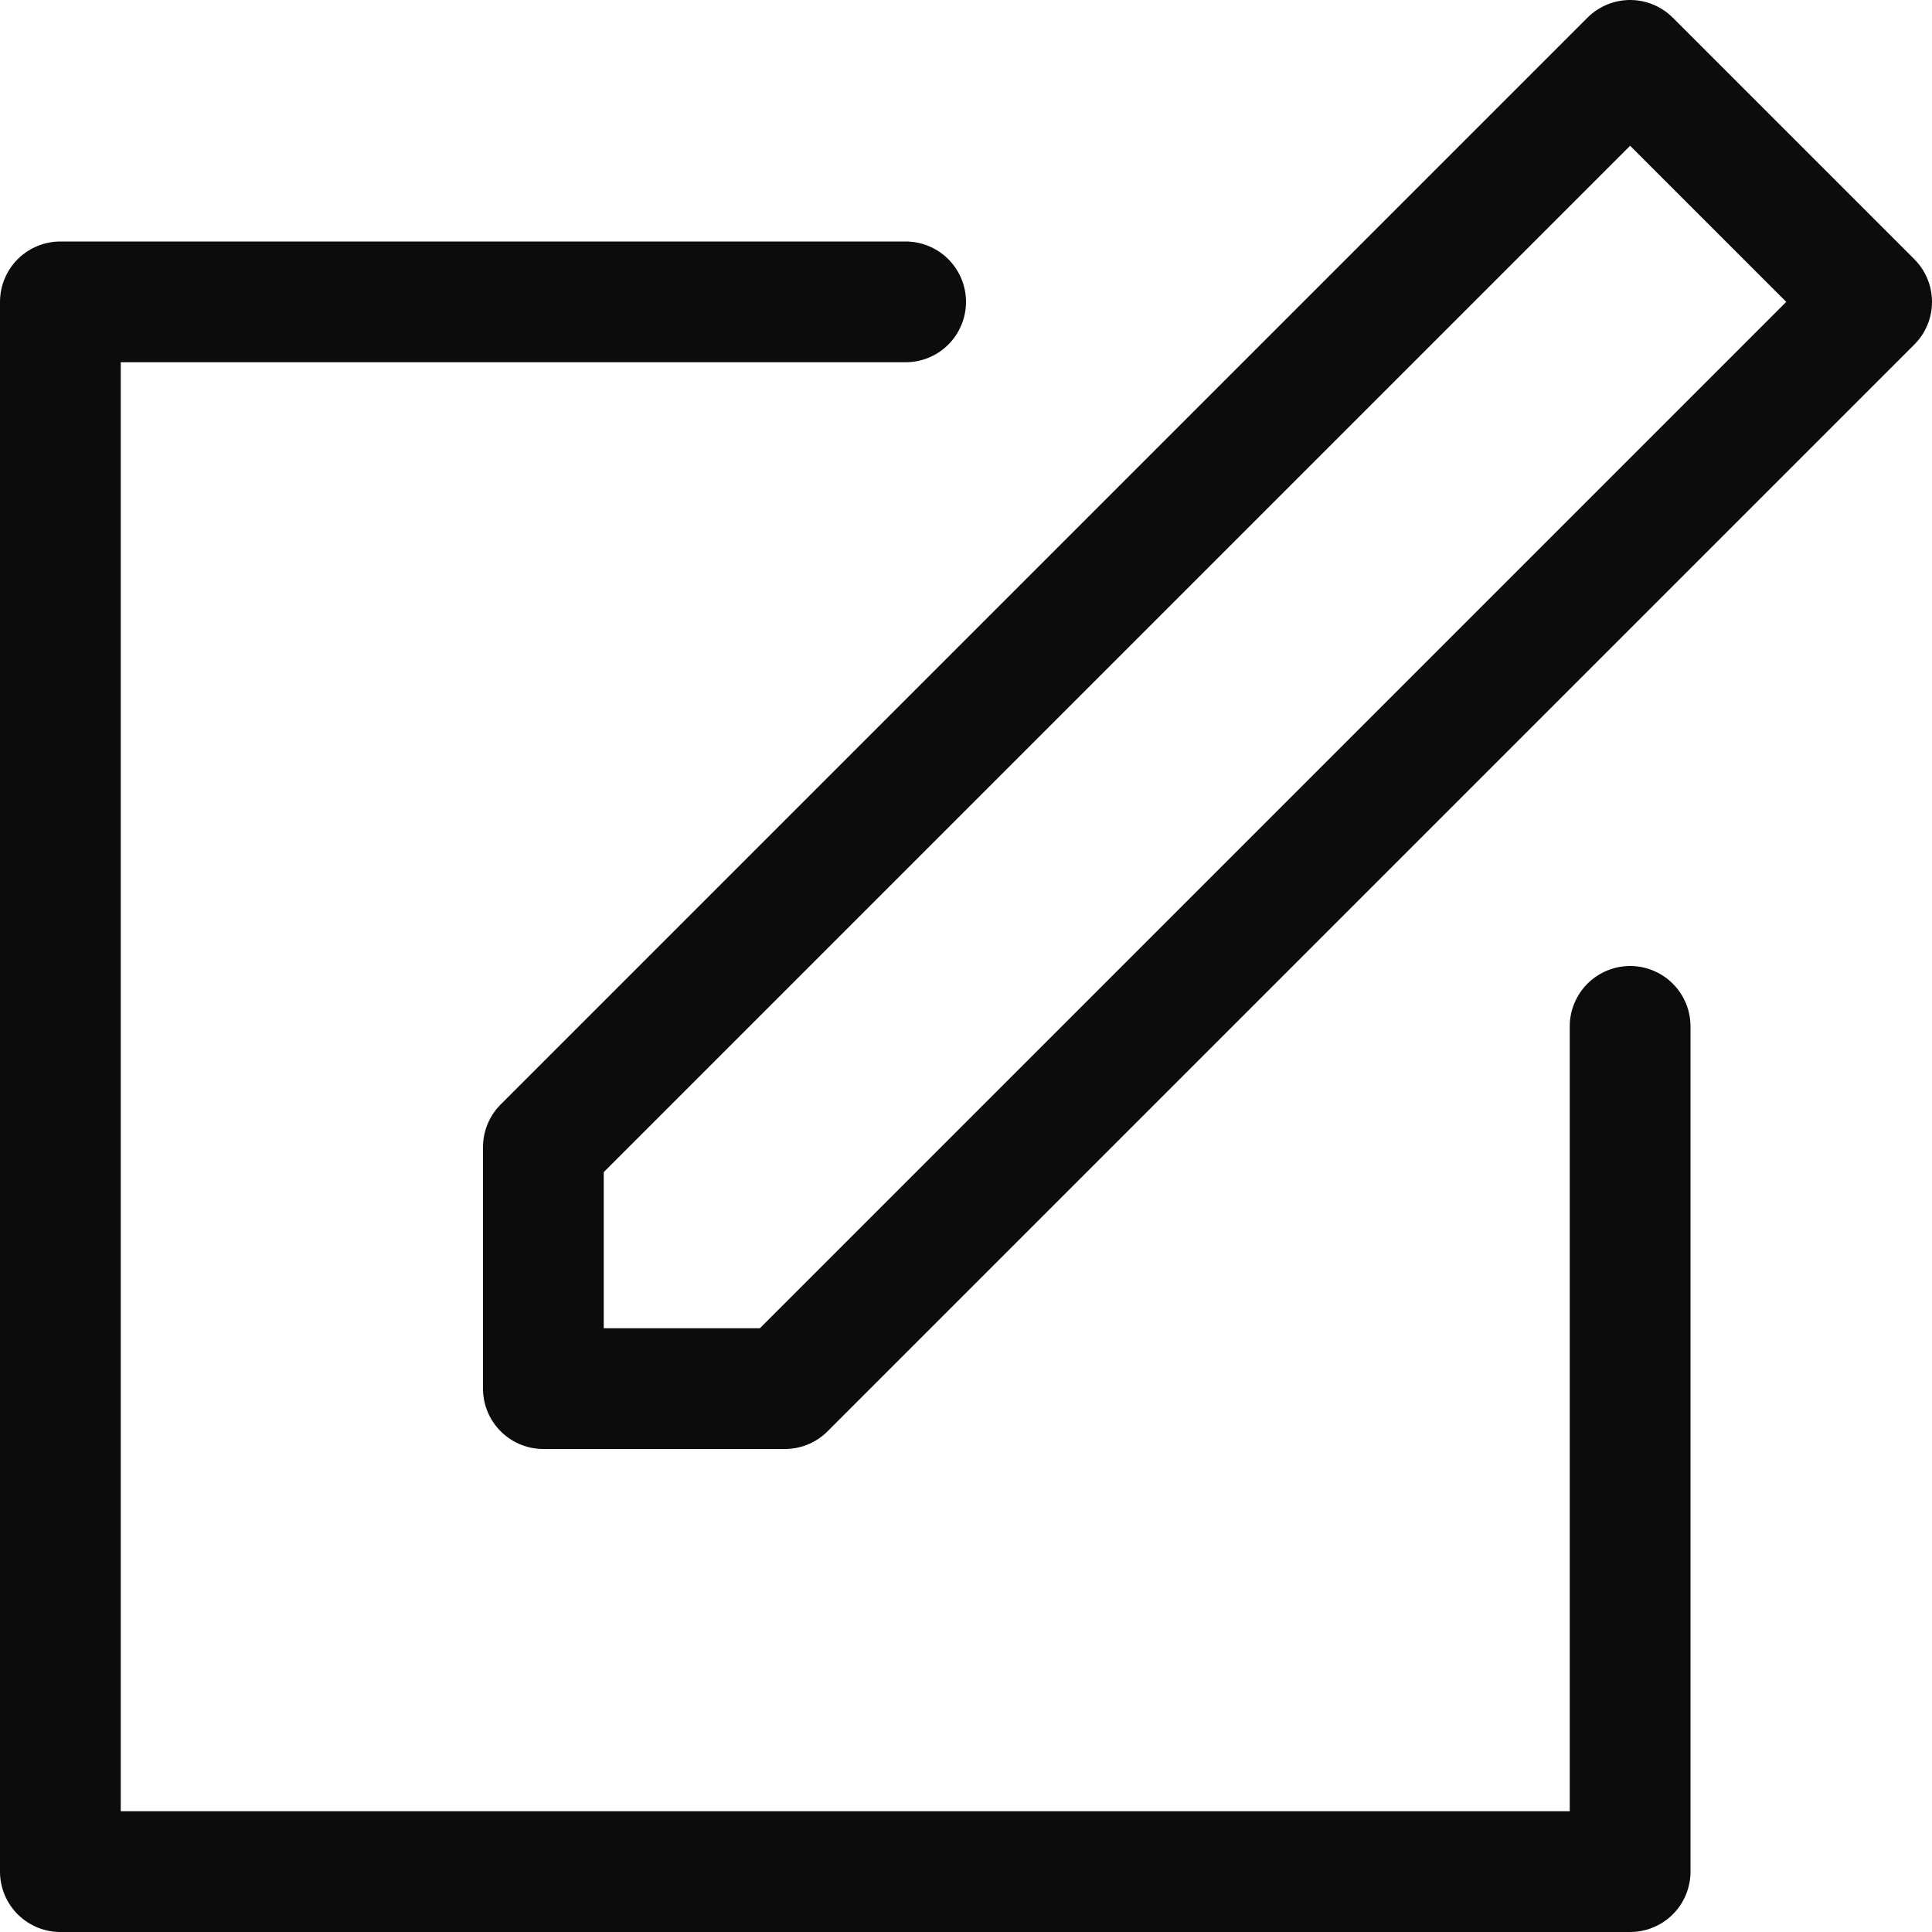
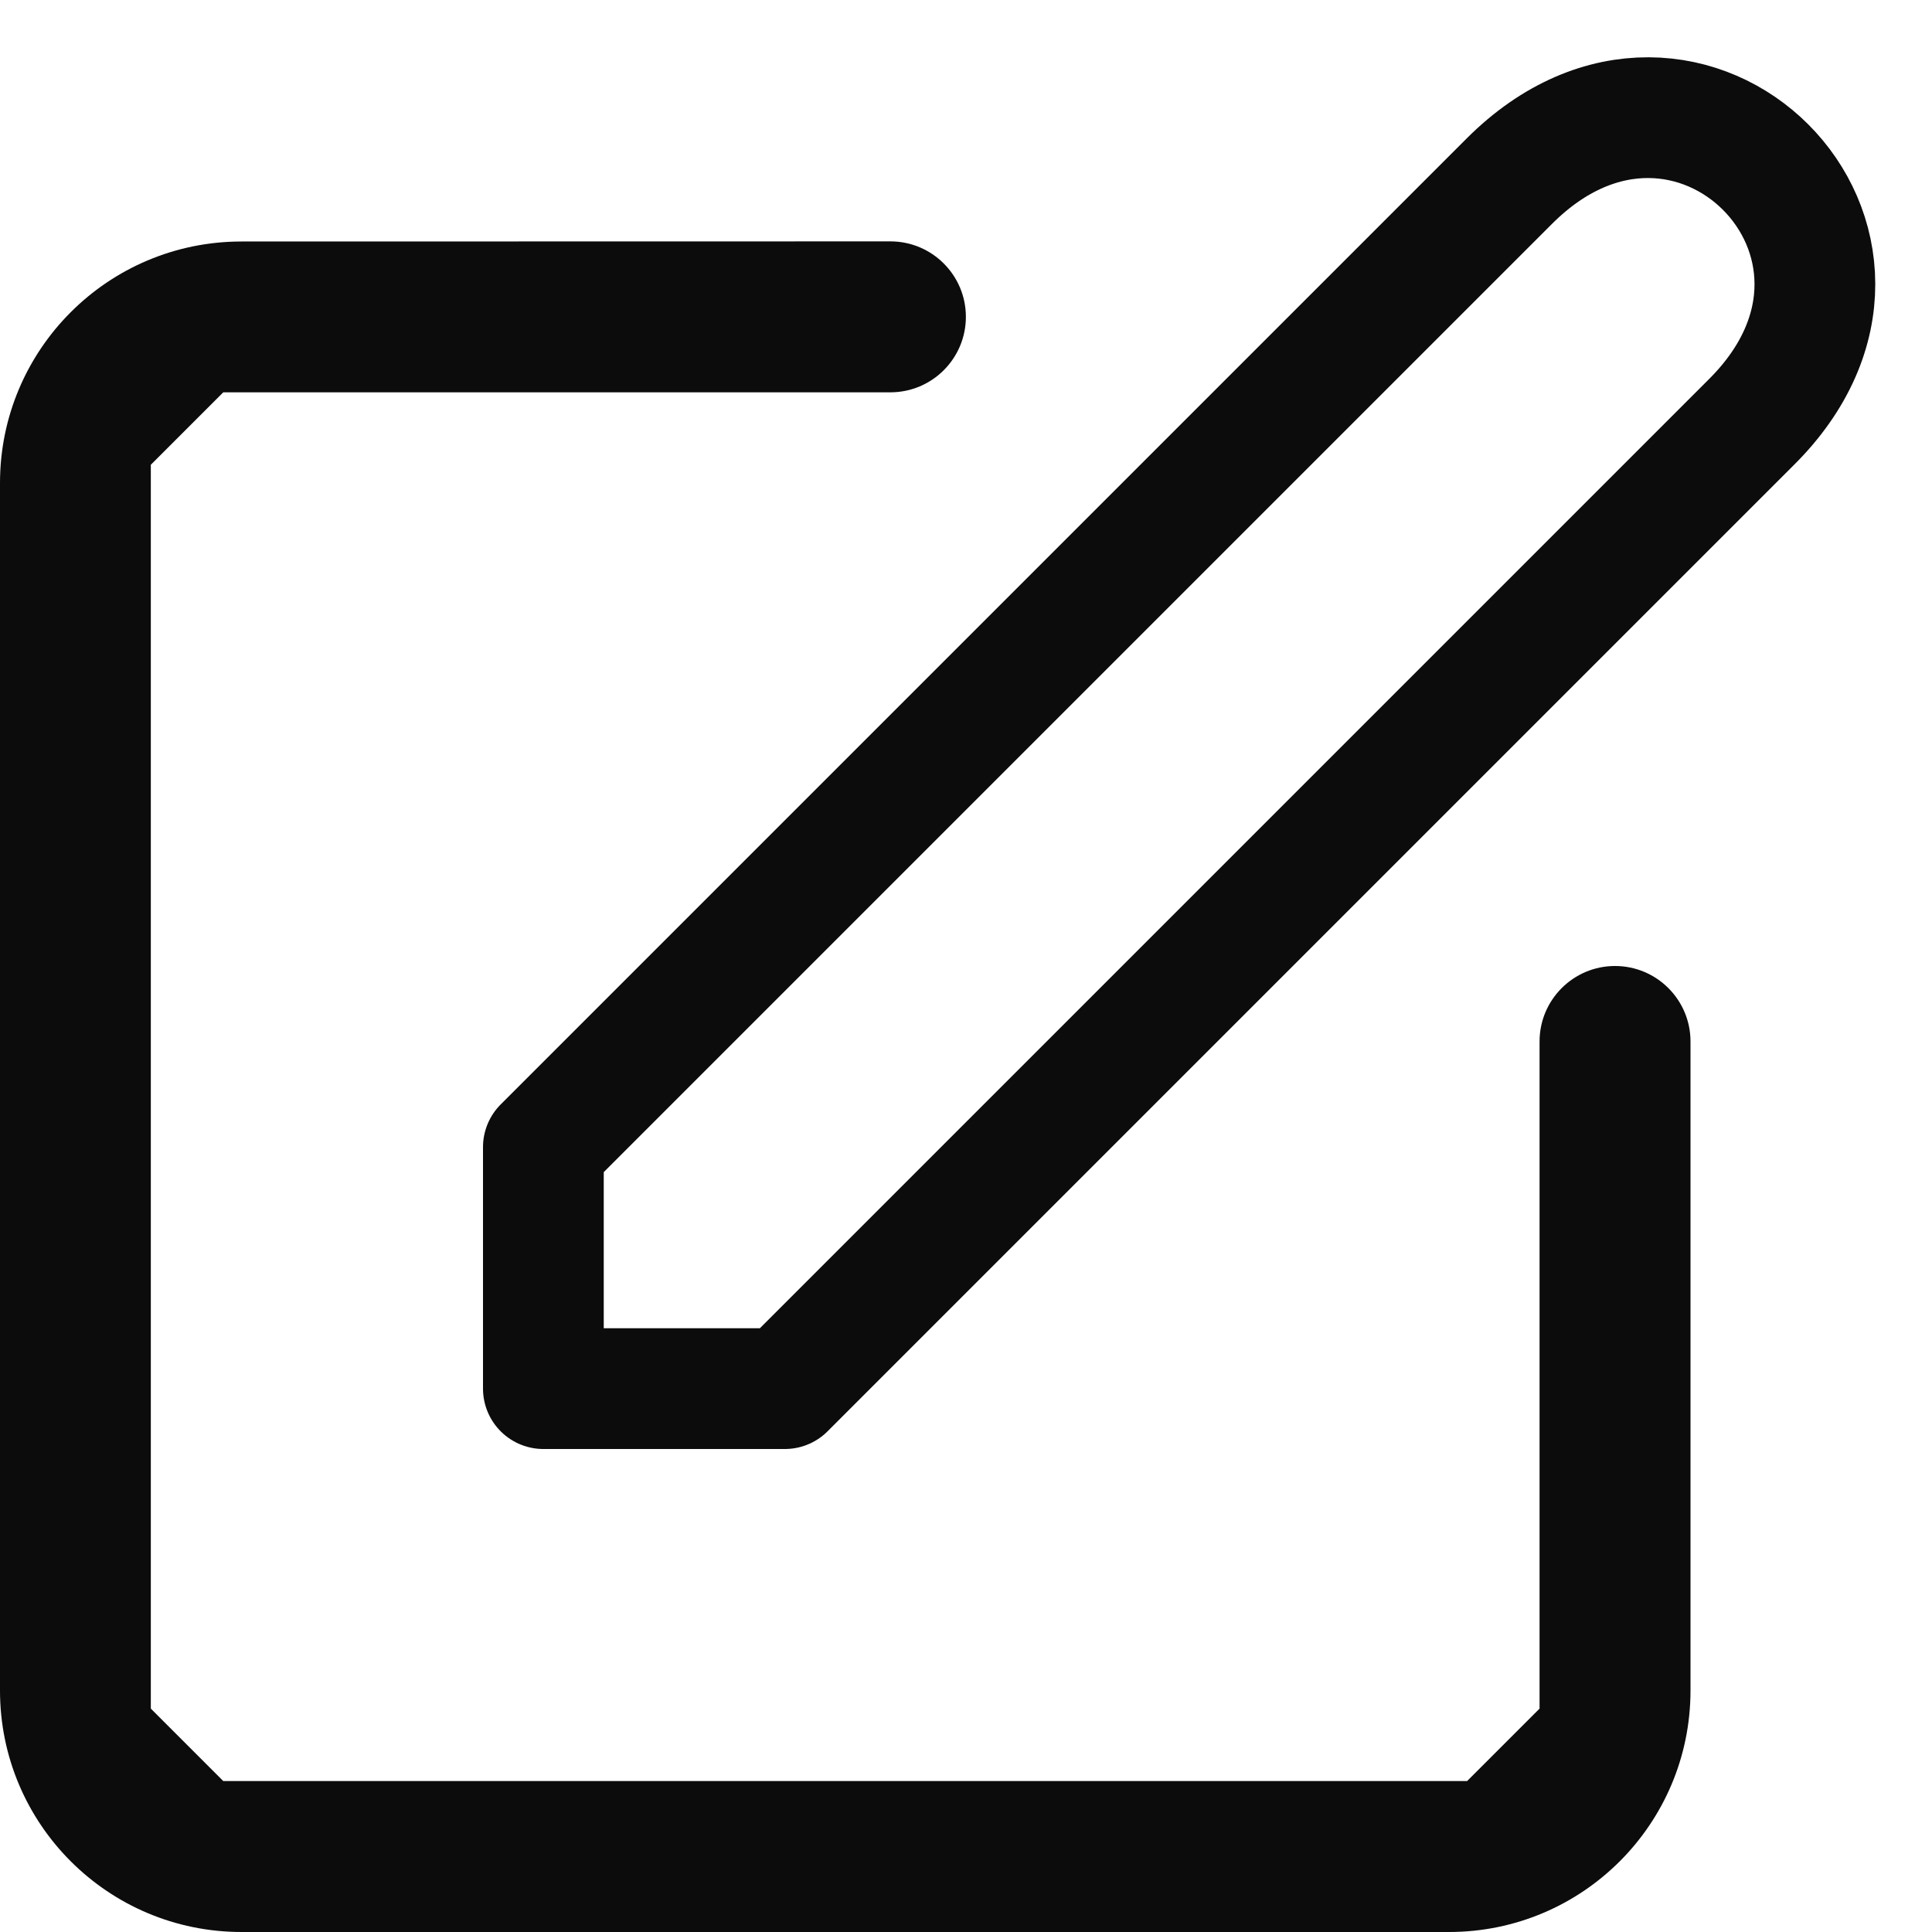
- <svg xmlns="http://www.w3.org/2000/svg" width="16" height="16" fill="none" stroke="#0c0c0d" stroke-linecap="round" stroke-linejoin="round">
-   <path d="M7.5 2.5h-7v13h13v-7" />
-   <path d="M13.5.5l2 2-9 9h-2v-2z" />
+ <svg xmlns="http://www.w3.org/2000/svg" width="16" height="16" stroke-linecap="round" stroke-linejoin="round" version="1.1">
+   <path d="m2 2c-1.105 0-2 0.895-2 2v10c0 1.105 0.895 2 2 2h10c1.105 0 2-0.895 2-2v-5.375c0-0.345-0.28-0.625-0.625-0.625s-0.625 0.28-0.625 0.625v5.525l-0.6 0.6h-10.301l-0.6-0.6v-10.301l0.6-0.6h5.525c0.345 0 0.625-0.28 0.625-0.625s-0.28-0.625-0.625-0.625z" fill="#0c0c0d" />
+   <path d="m12.5 1.5c1.492-1.492 3.5 0.516 2 2l-8 8h-2v-2z" stroke="#0c0c0d" fill="none" />
</svg>
